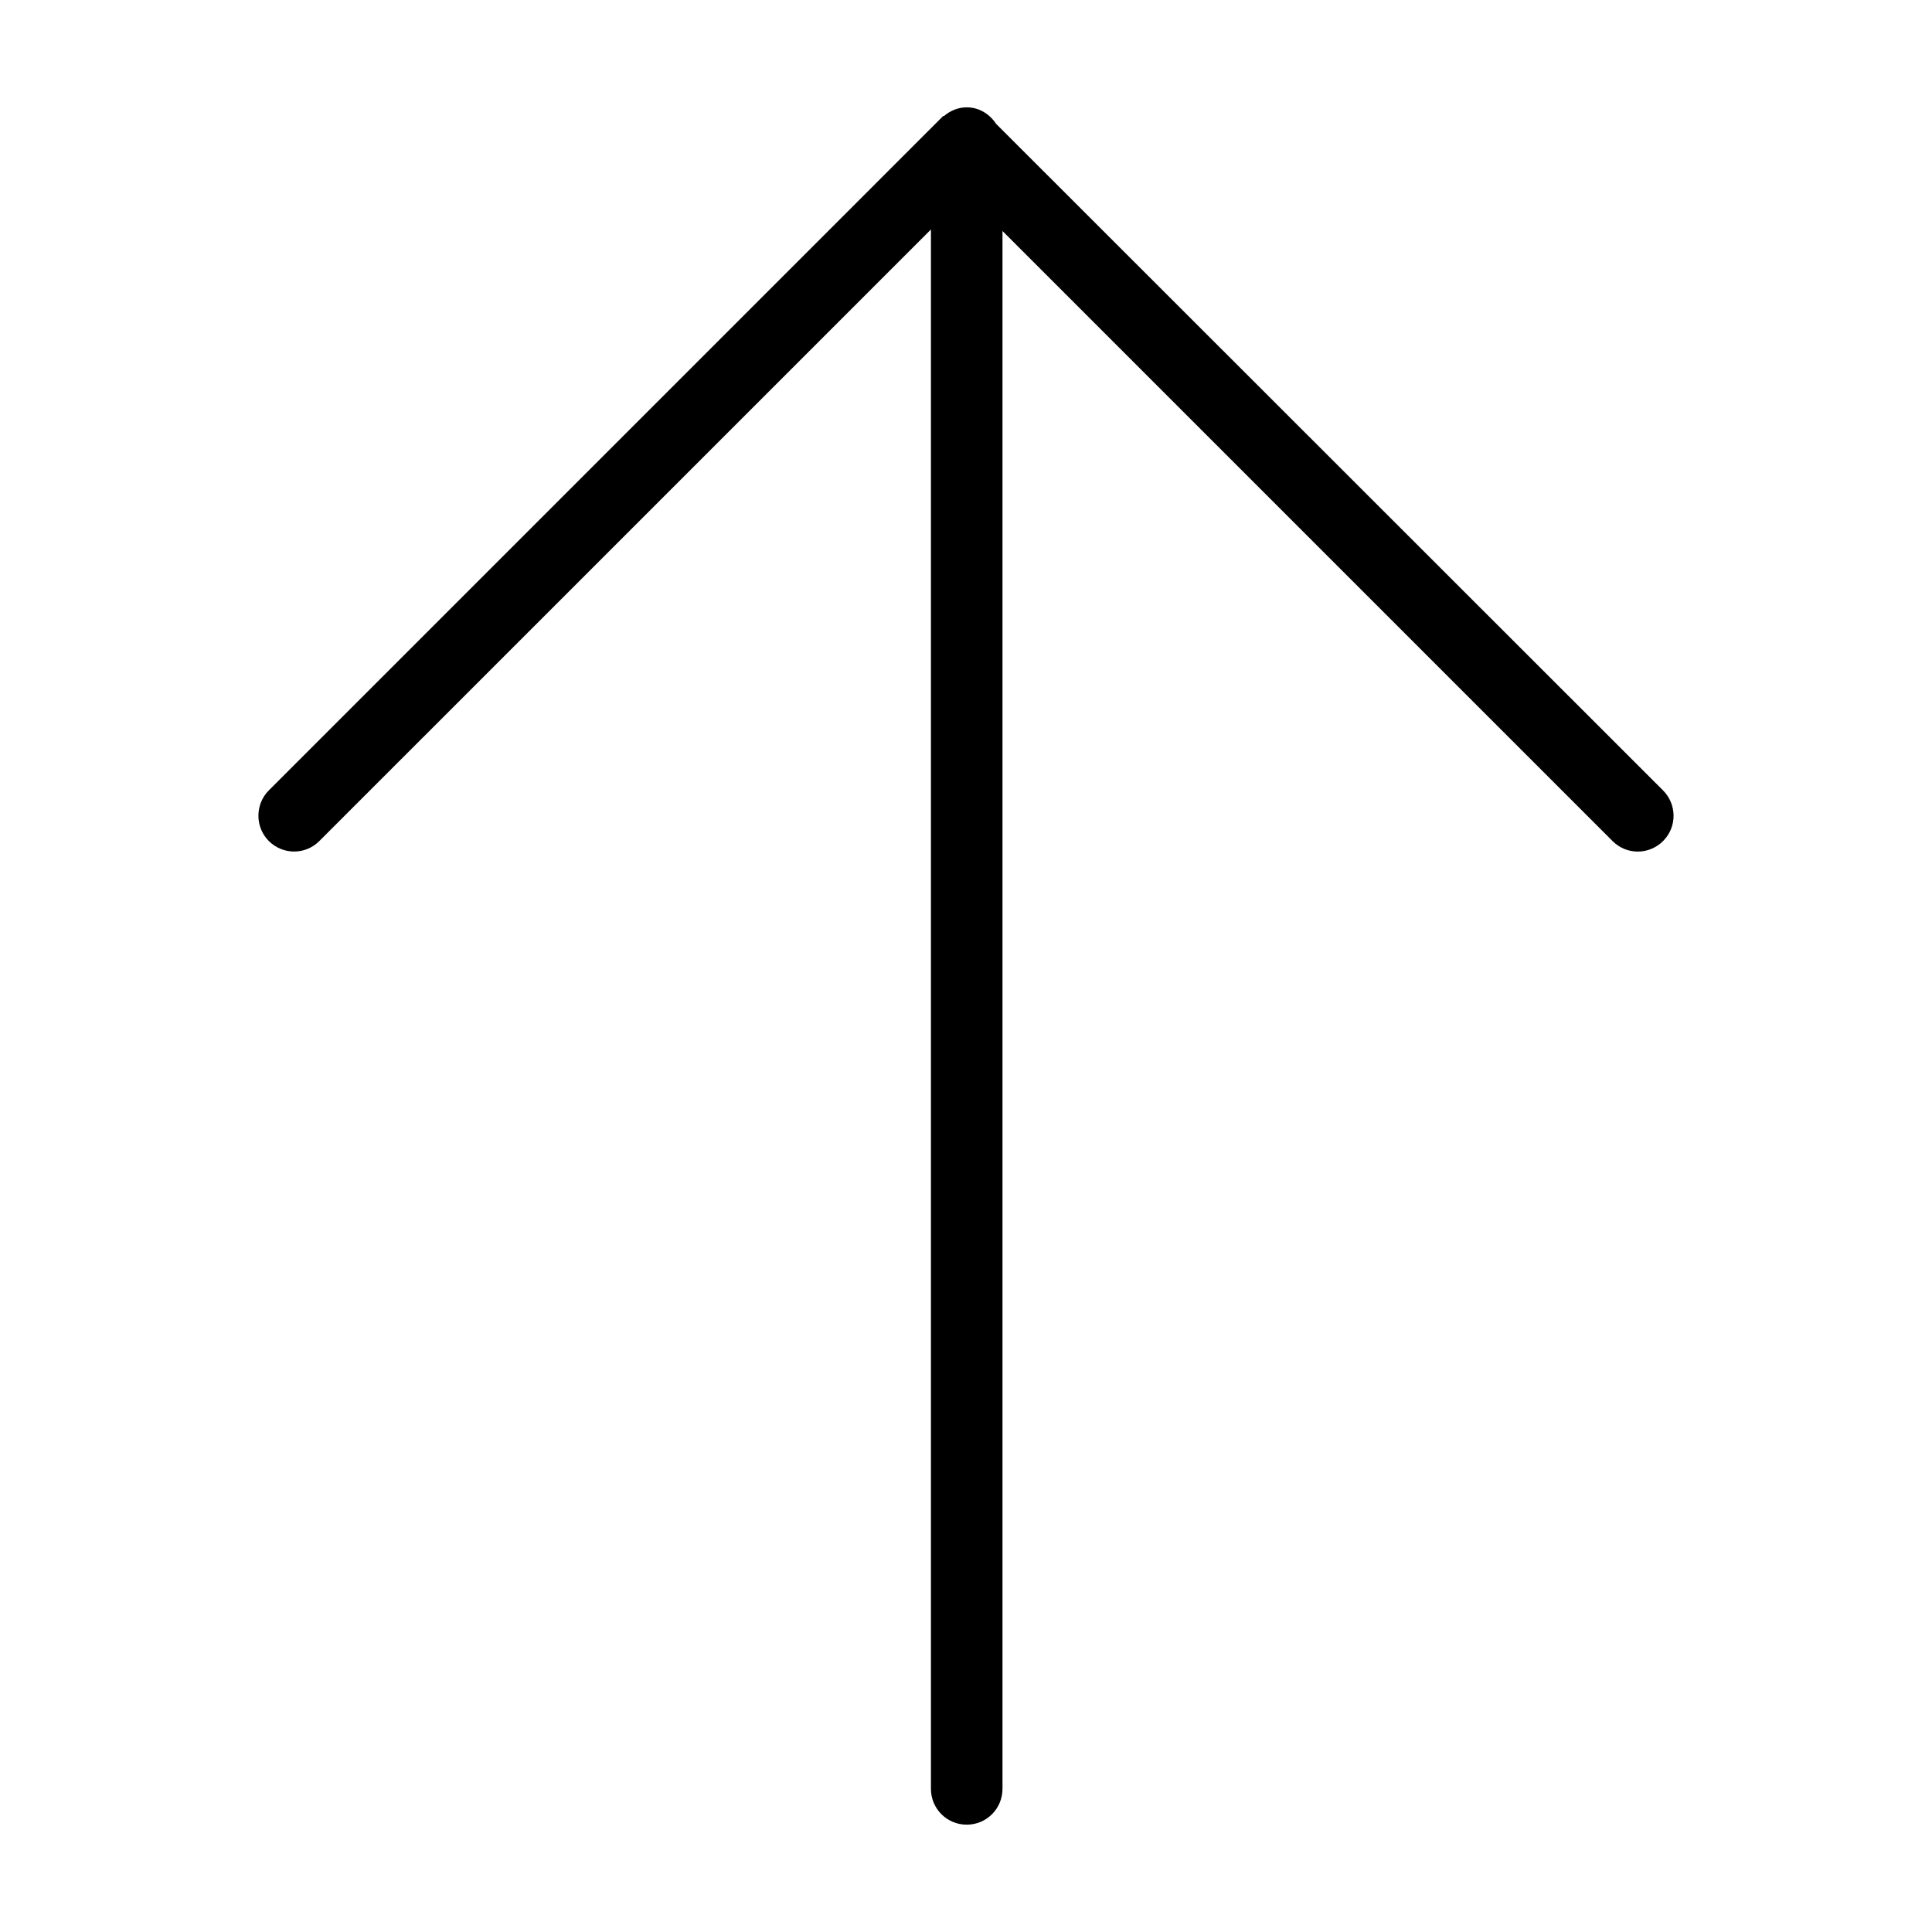
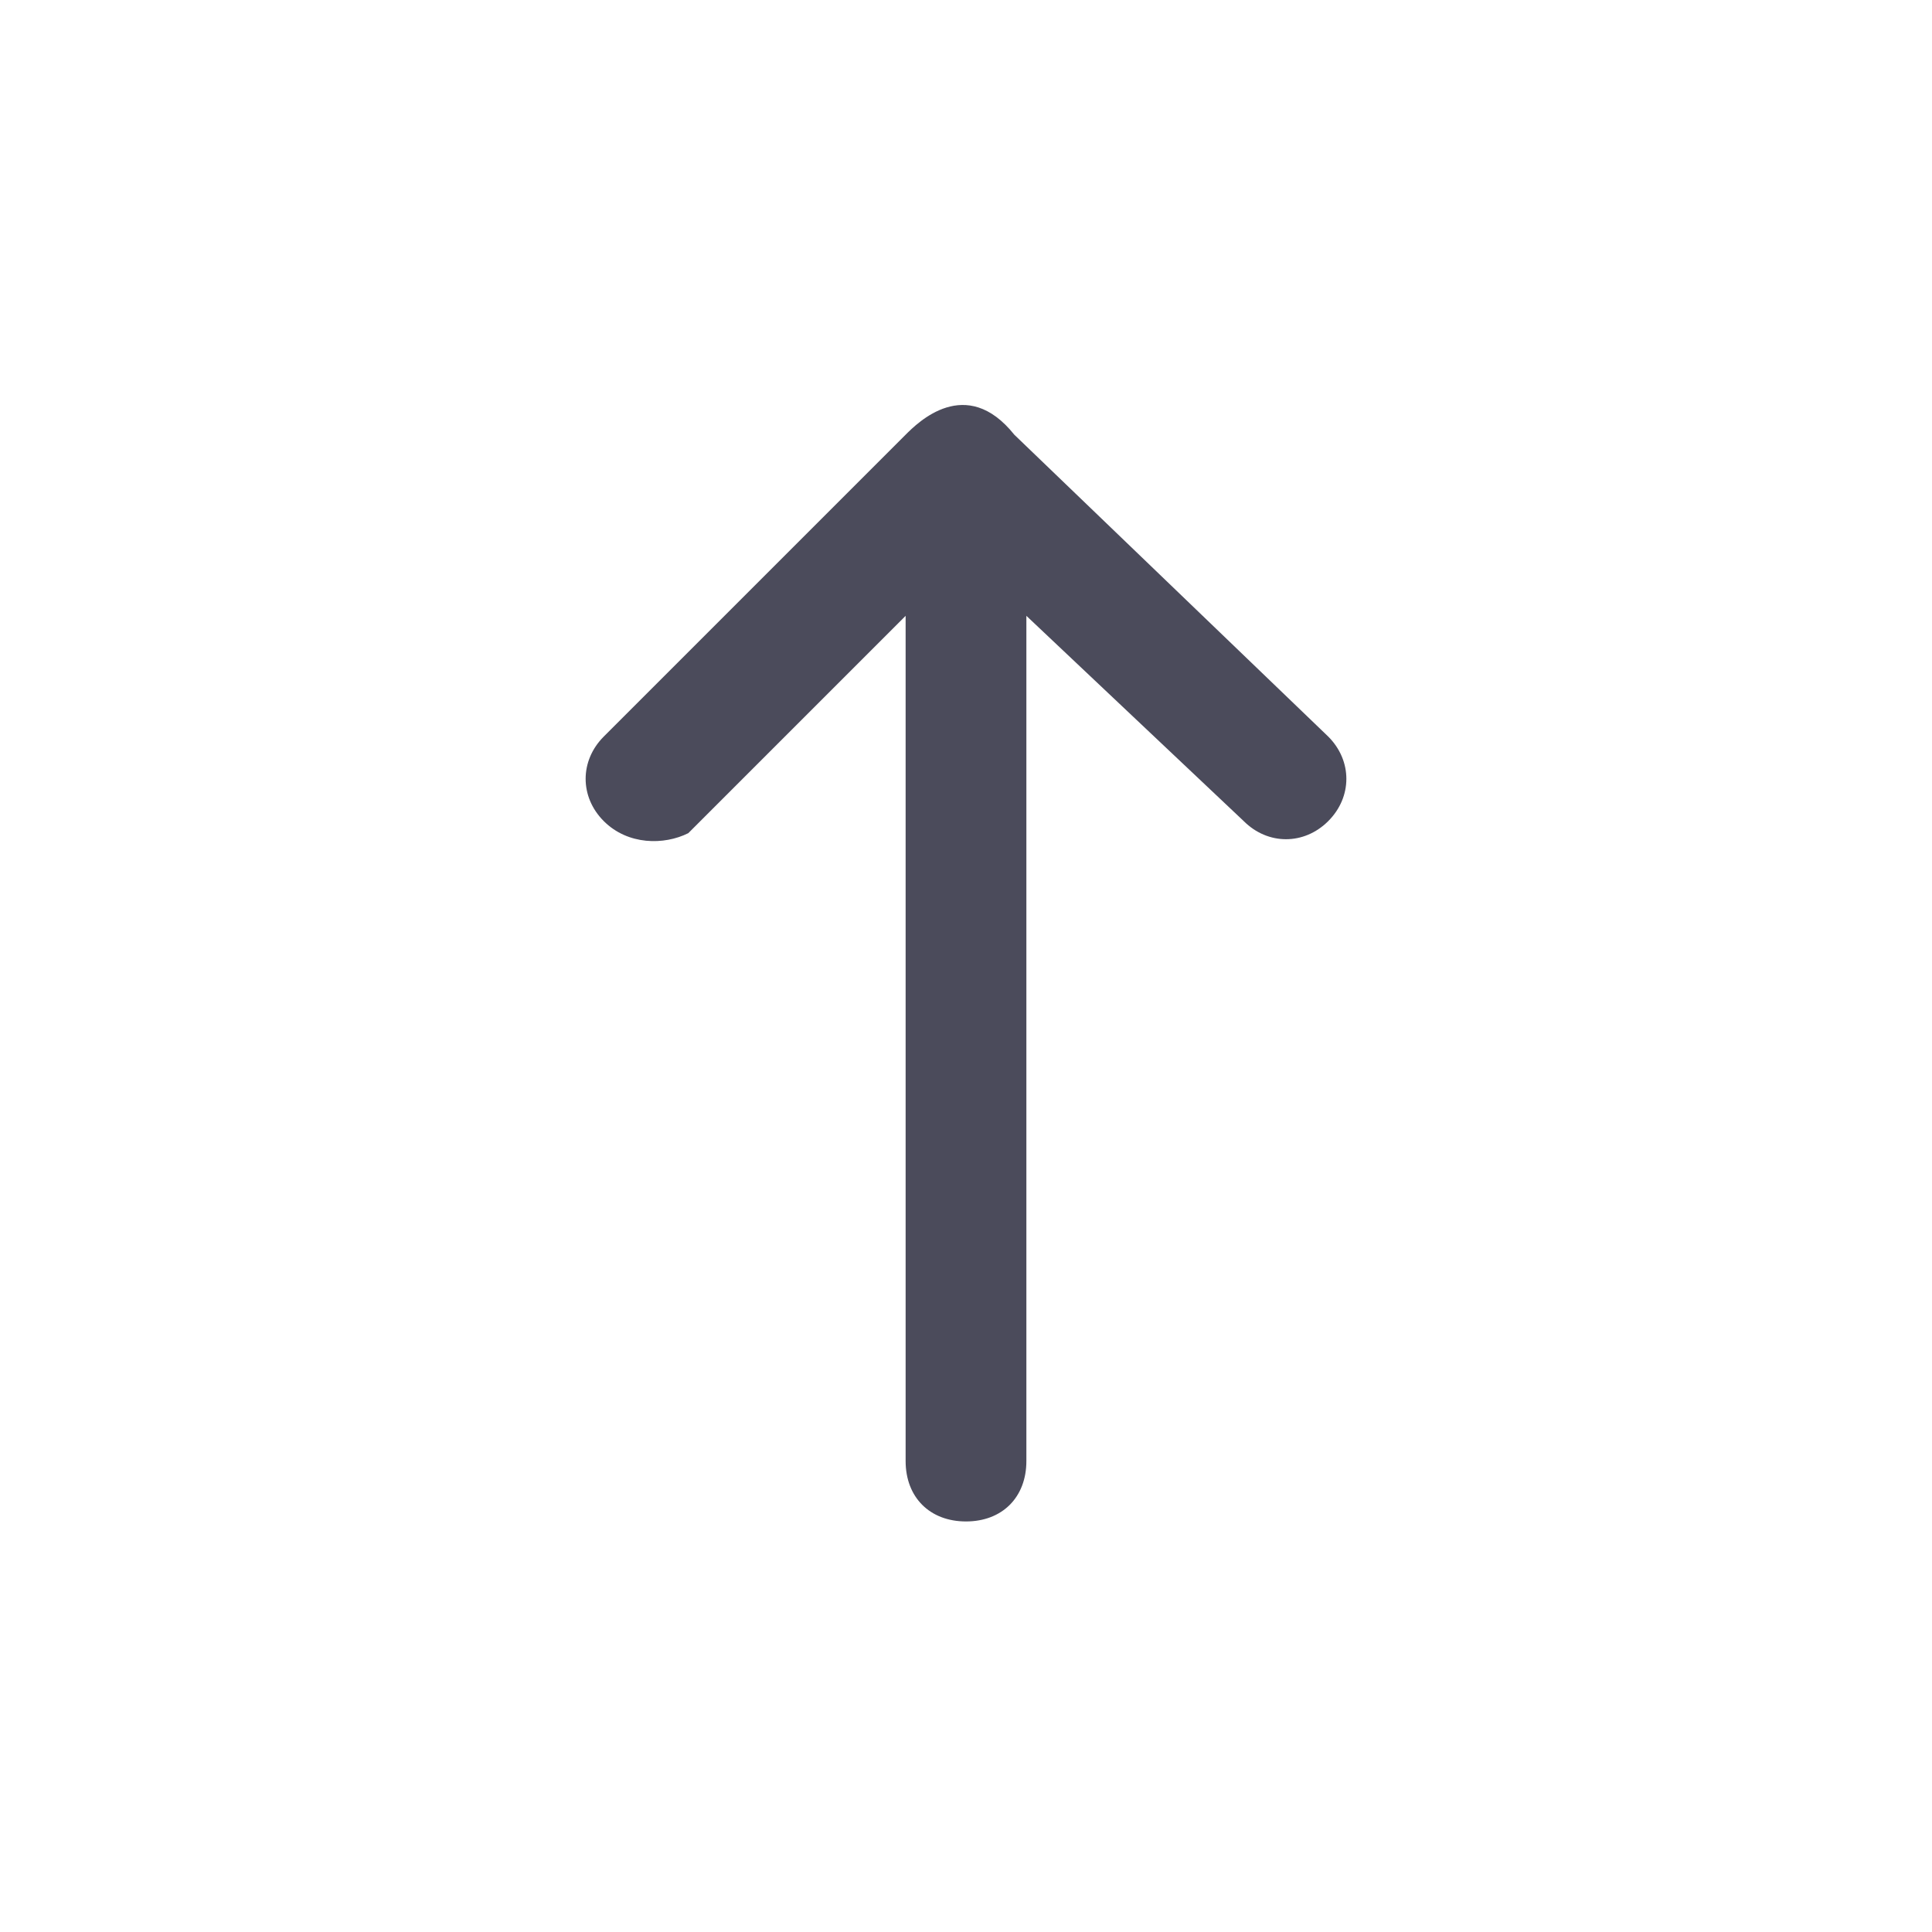
- <svg xmlns="http://www.w3.org/2000/svg" t="1744964794600" class="icon" viewBox="0 0 1024 1024" version="1.1" p-id="1827" width="200" height="200">
-   <path d="M531.341 948.092l0-825.666 323.356 323.375c7.471 7.471 19.361 7.358 26.776-0.037 7.452-7.452 7.377-19.456-0.076-26.889l-353.451-353.242c-3.394-5.158-8.951-8.742-15.568-8.742-4.722 0-8.875 1.896-12.193 4.722l-0.228-0.171-0.986 0.986c-0.019 0.019-0.038 0.038-0.057 0.057l-356.428 356.428c-7.301 7.301-7.415 19.418-0.019 26.833 7.452 7.452 19.399 7.433 26.776 0.037l324.172-324.153 0 826.464c0 10.581 8.495 19.02 18.963 19.02 10.543 0 18.963-8.514 18.963-19.02z" p-id="1828" />
+ <svg xmlns="http://www.w3.org/2000/svg" t="1745308775855" class="icon" viewBox="0 0 1024 1024" version="1.1" p-id="6749" width="200" height="200">
+   <path d="M537.6 230.4L704 390.4c12.8 12.8 12.8 32 0 44.8s-32 12.8-44.8 0L544 326.4v448c0 19.2-12.8 32-32 32s-32-12.8-32-32v-448L364.8 441.6c-12.8 6.4-32 6.4-44.8-6.4-12.8-12.8-12.8-32 0-44.8l160-160c6.4-6.4 32-32 57.6 0z" fill="#4b4b5b" p-id="6750" />
</svg>
